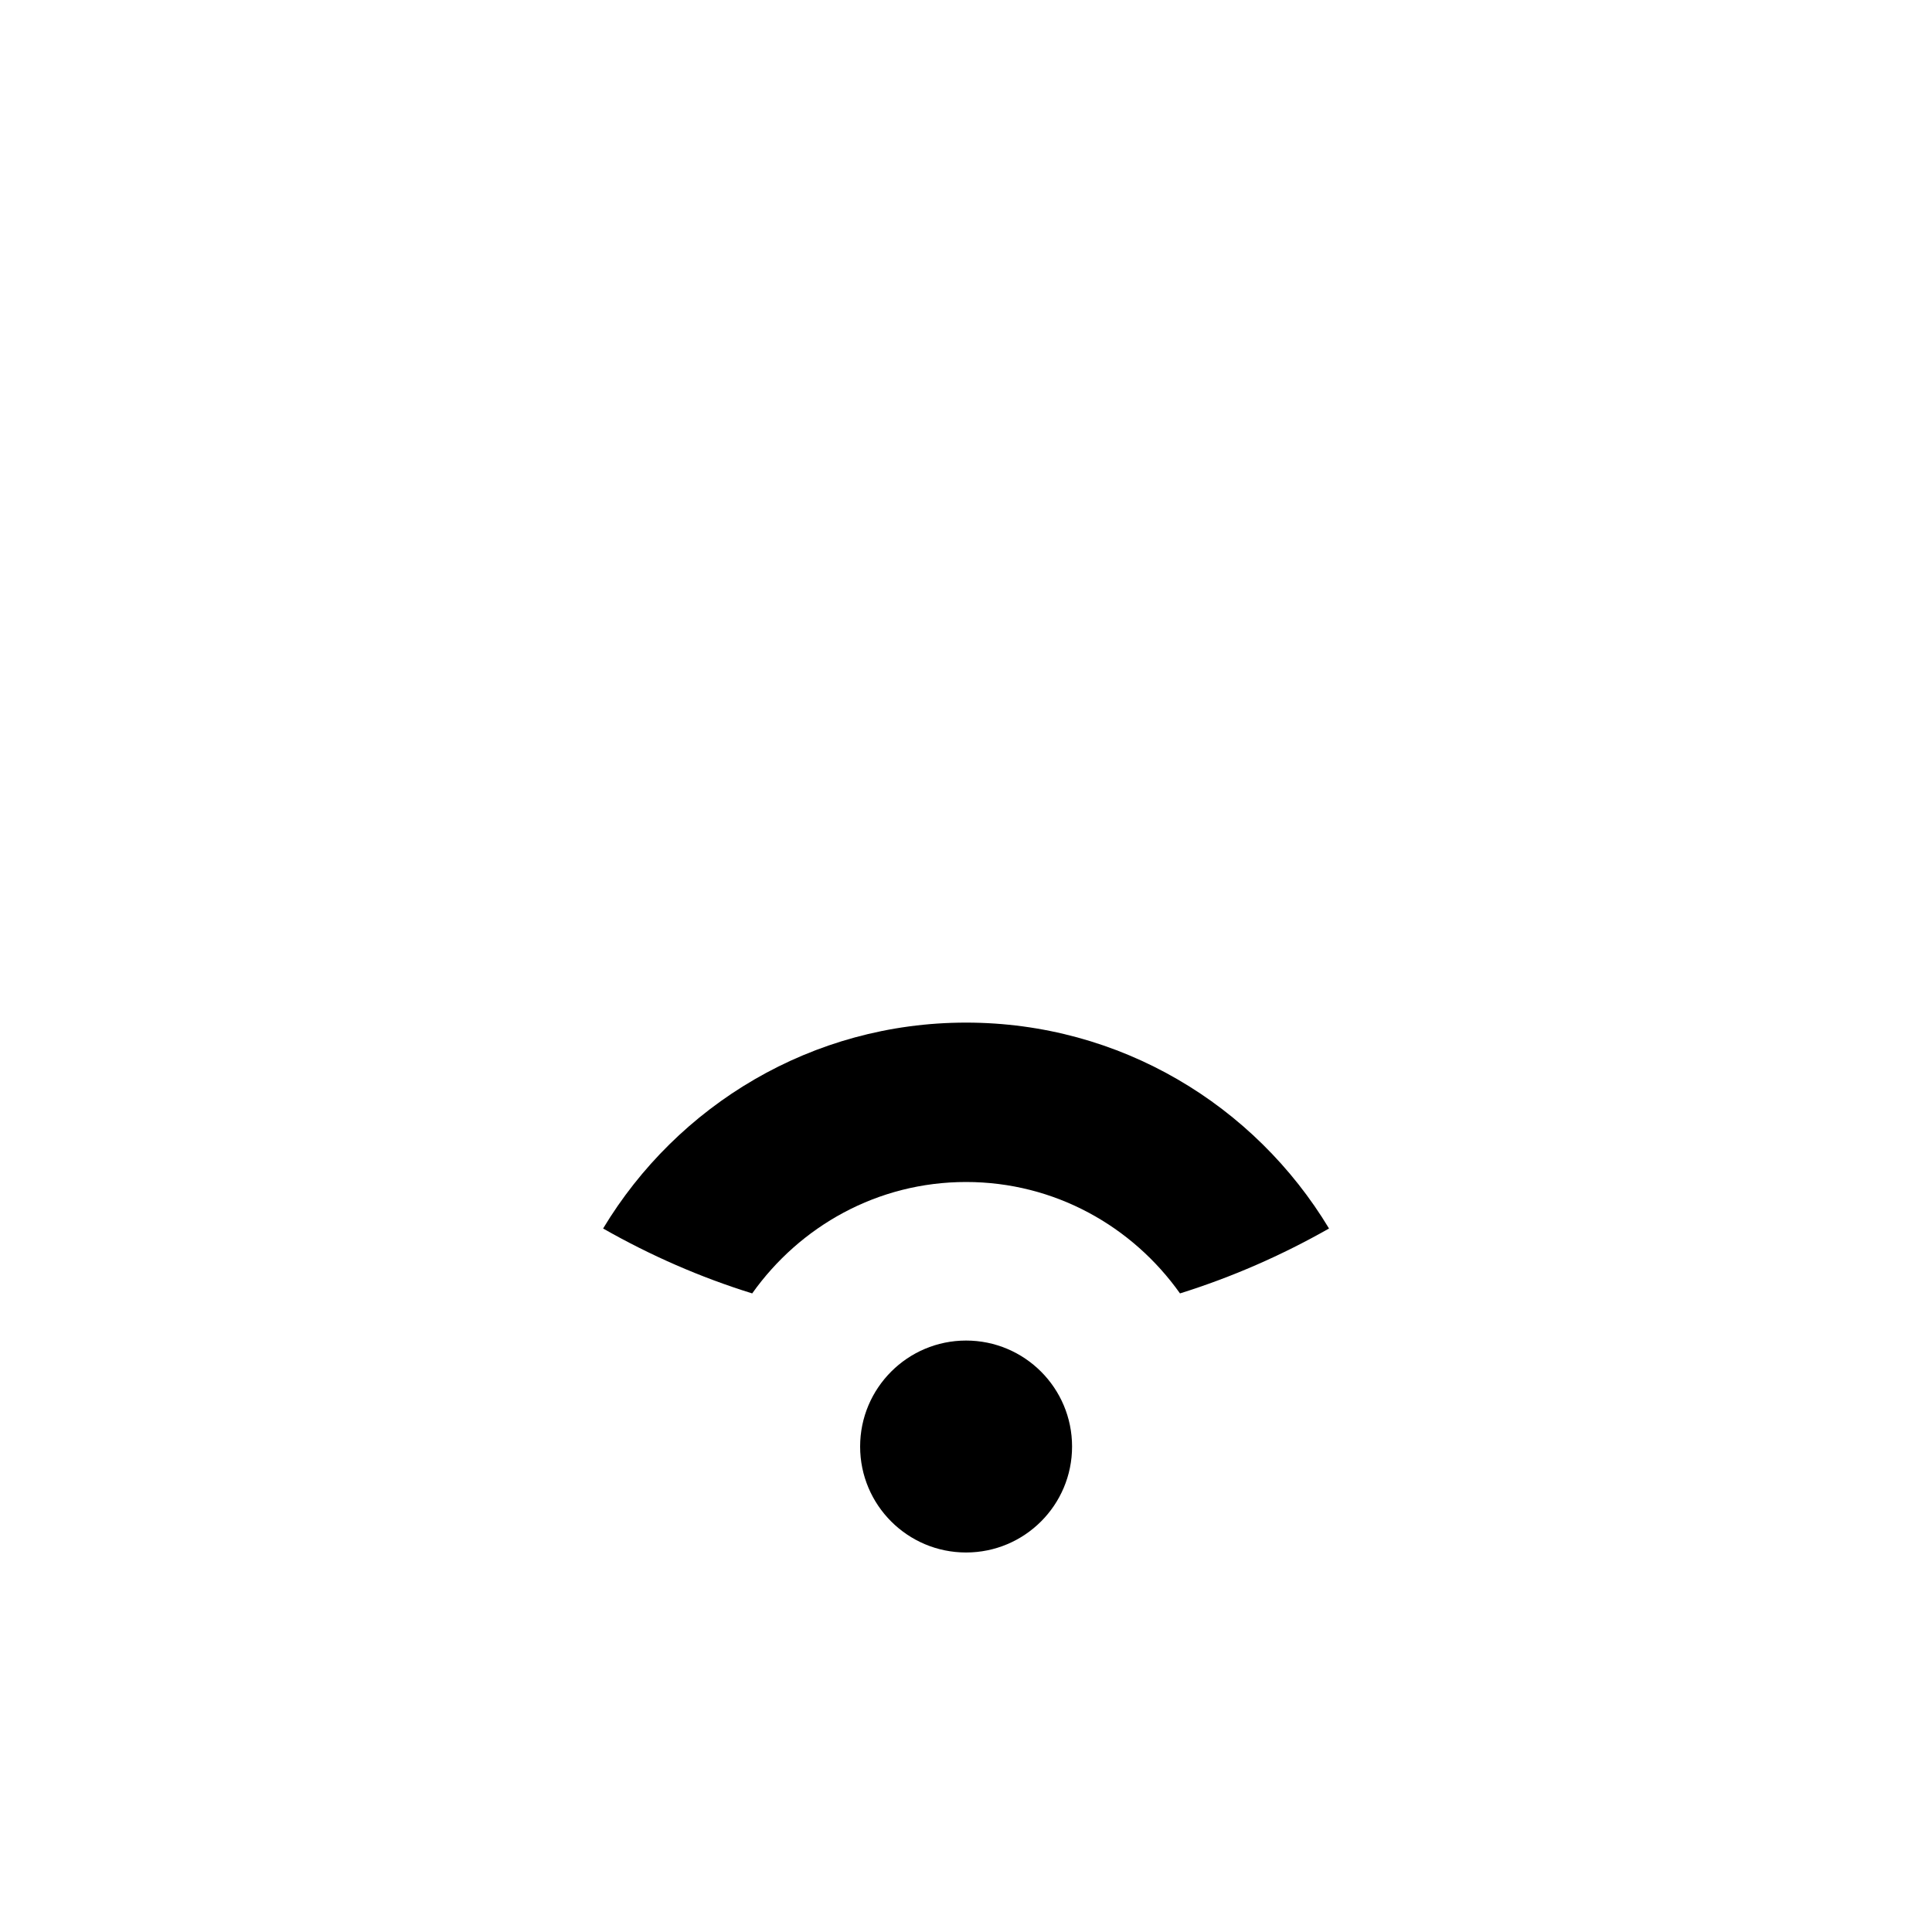
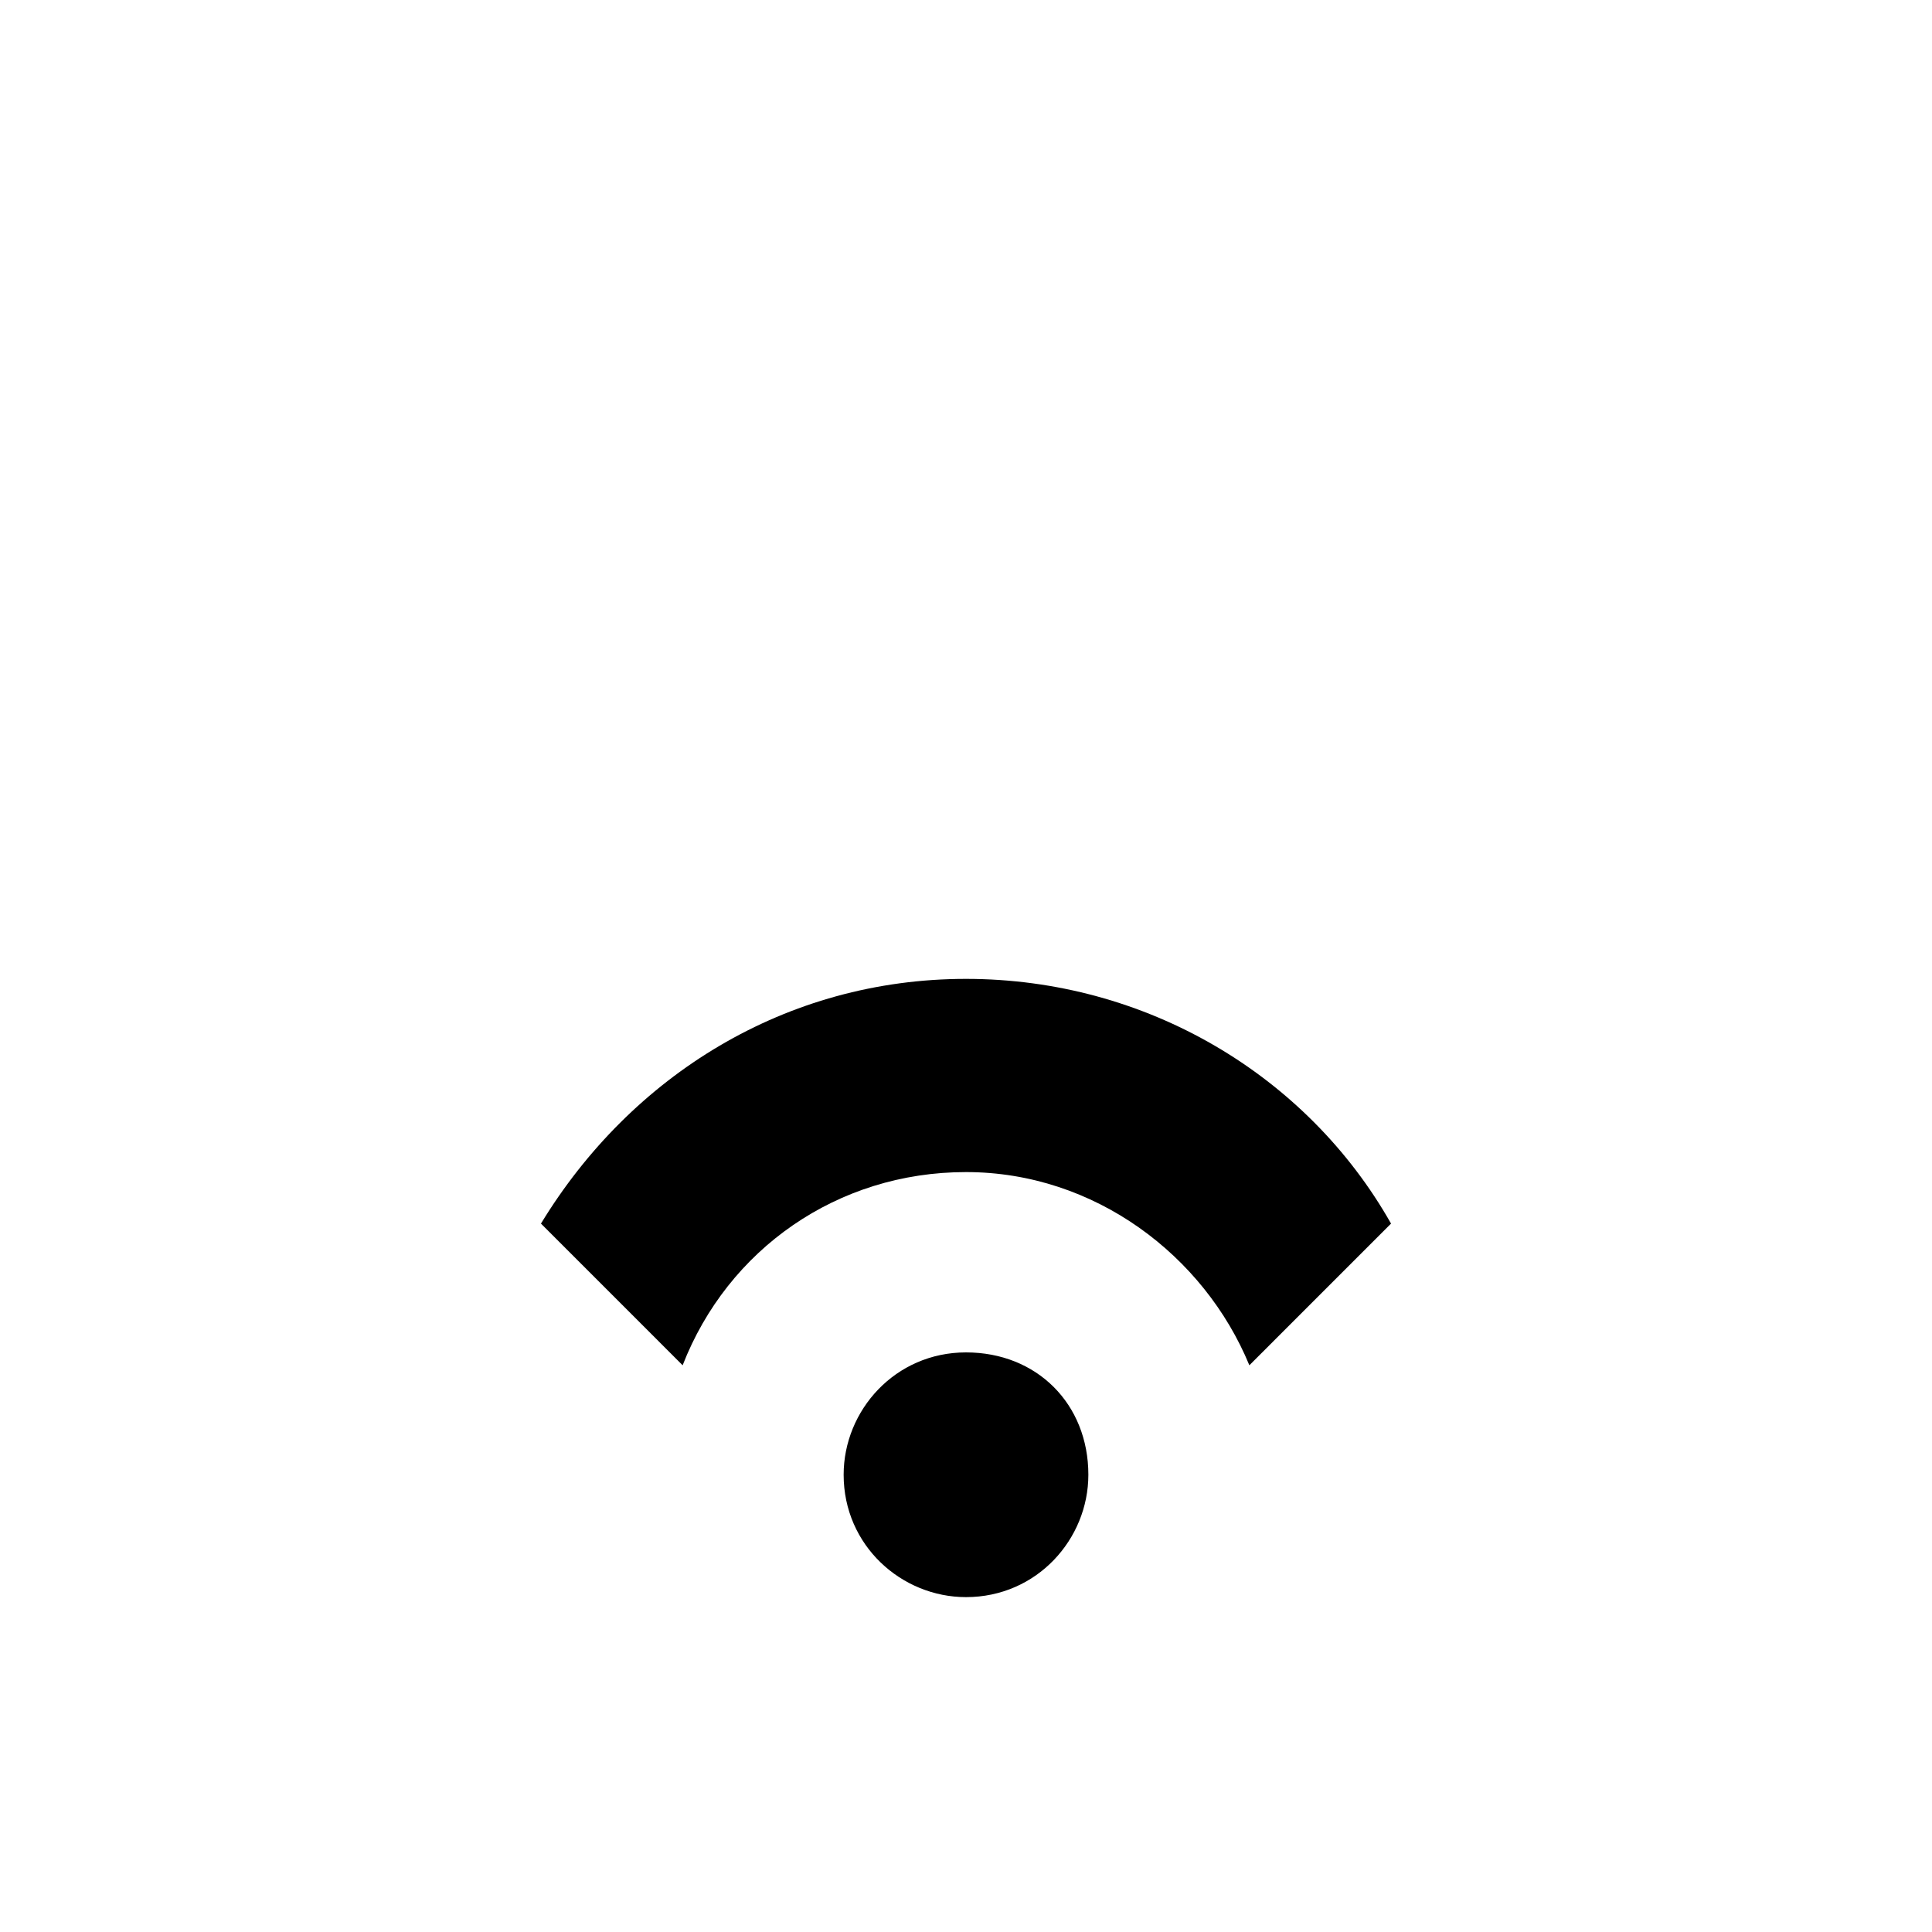
- <svg xmlns="http://www.w3.org/2000/svg" version="1.1" width="30" height="30" viewBox="0 0 30 30">
+ <svg xmlns="http://www.w3.org/2000/svg" version="1.1" id="Layer_1" x="0px" y="0px" viewBox="0 0 30 30" enable-background="new 0 0 30 30" xml:space="preserve">
  <g>
-     <line stroke-width="1" x1="" y1="" x2="" y2="" stroke="#449FDB" opacity="" />
+     <g>
+       <path fill-rule="evenodd" clip-rule="evenodd" d="M15,15.2c-2.8,0-5.2,1.5-6.6,3.8l2.2,2.2c0.7-1.8,2.4-3,4.4-3c2,0,3.7,1.3,4.4,3    l2.2-2.2C20.3,16.7,17.8,15.2,15,15.2z M15,21c-1.1,0-1.9,0.9-1.9,1.9c0,1.1,0.9,1.9,1.9,1.9c1.1,0,1.9-0.9,1.9-1.9    C16.9,21.8,16.1,21,15,21z" />
+     </g>
  </g>
-   <path d="M15.001 15.879c-2.396 0-4.484 1.285-5.636 3.197 0.737 0.42 1.51 0.758 2.315 1.008 0.741-1.043 1.945-1.73 3.321-1.73s2.583 0.688 3.322 1.73c0.805-0.252 1.578-0.59 2.314-1.008-1.153-1.914-3.241-3.197-5.636-3.197zM15.001 20.816c-0.908 0-1.645 0.738-1.645 1.646s0.737 1.645 1.645 1.645c0.909 0 1.646-0.736 1.646-1.645s-0.737-1.646-1.646-1.646z" fill="#000000" />
</svg>
